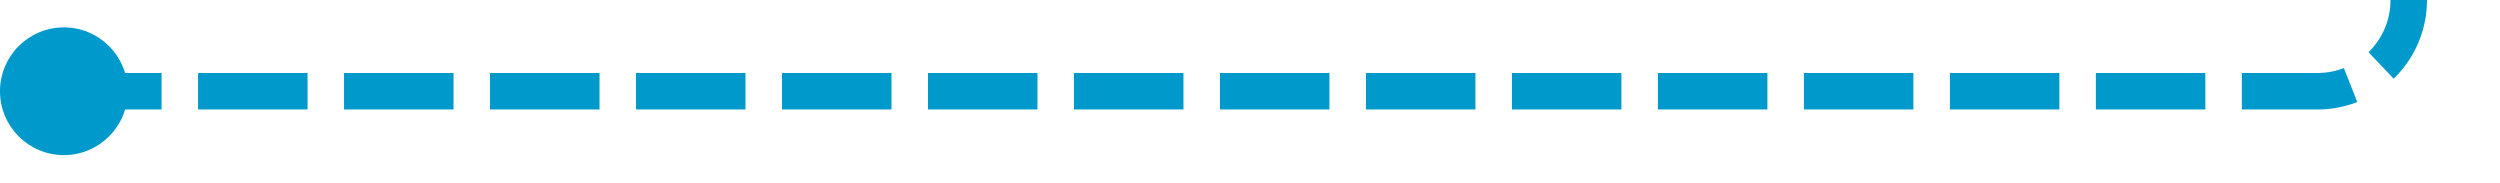
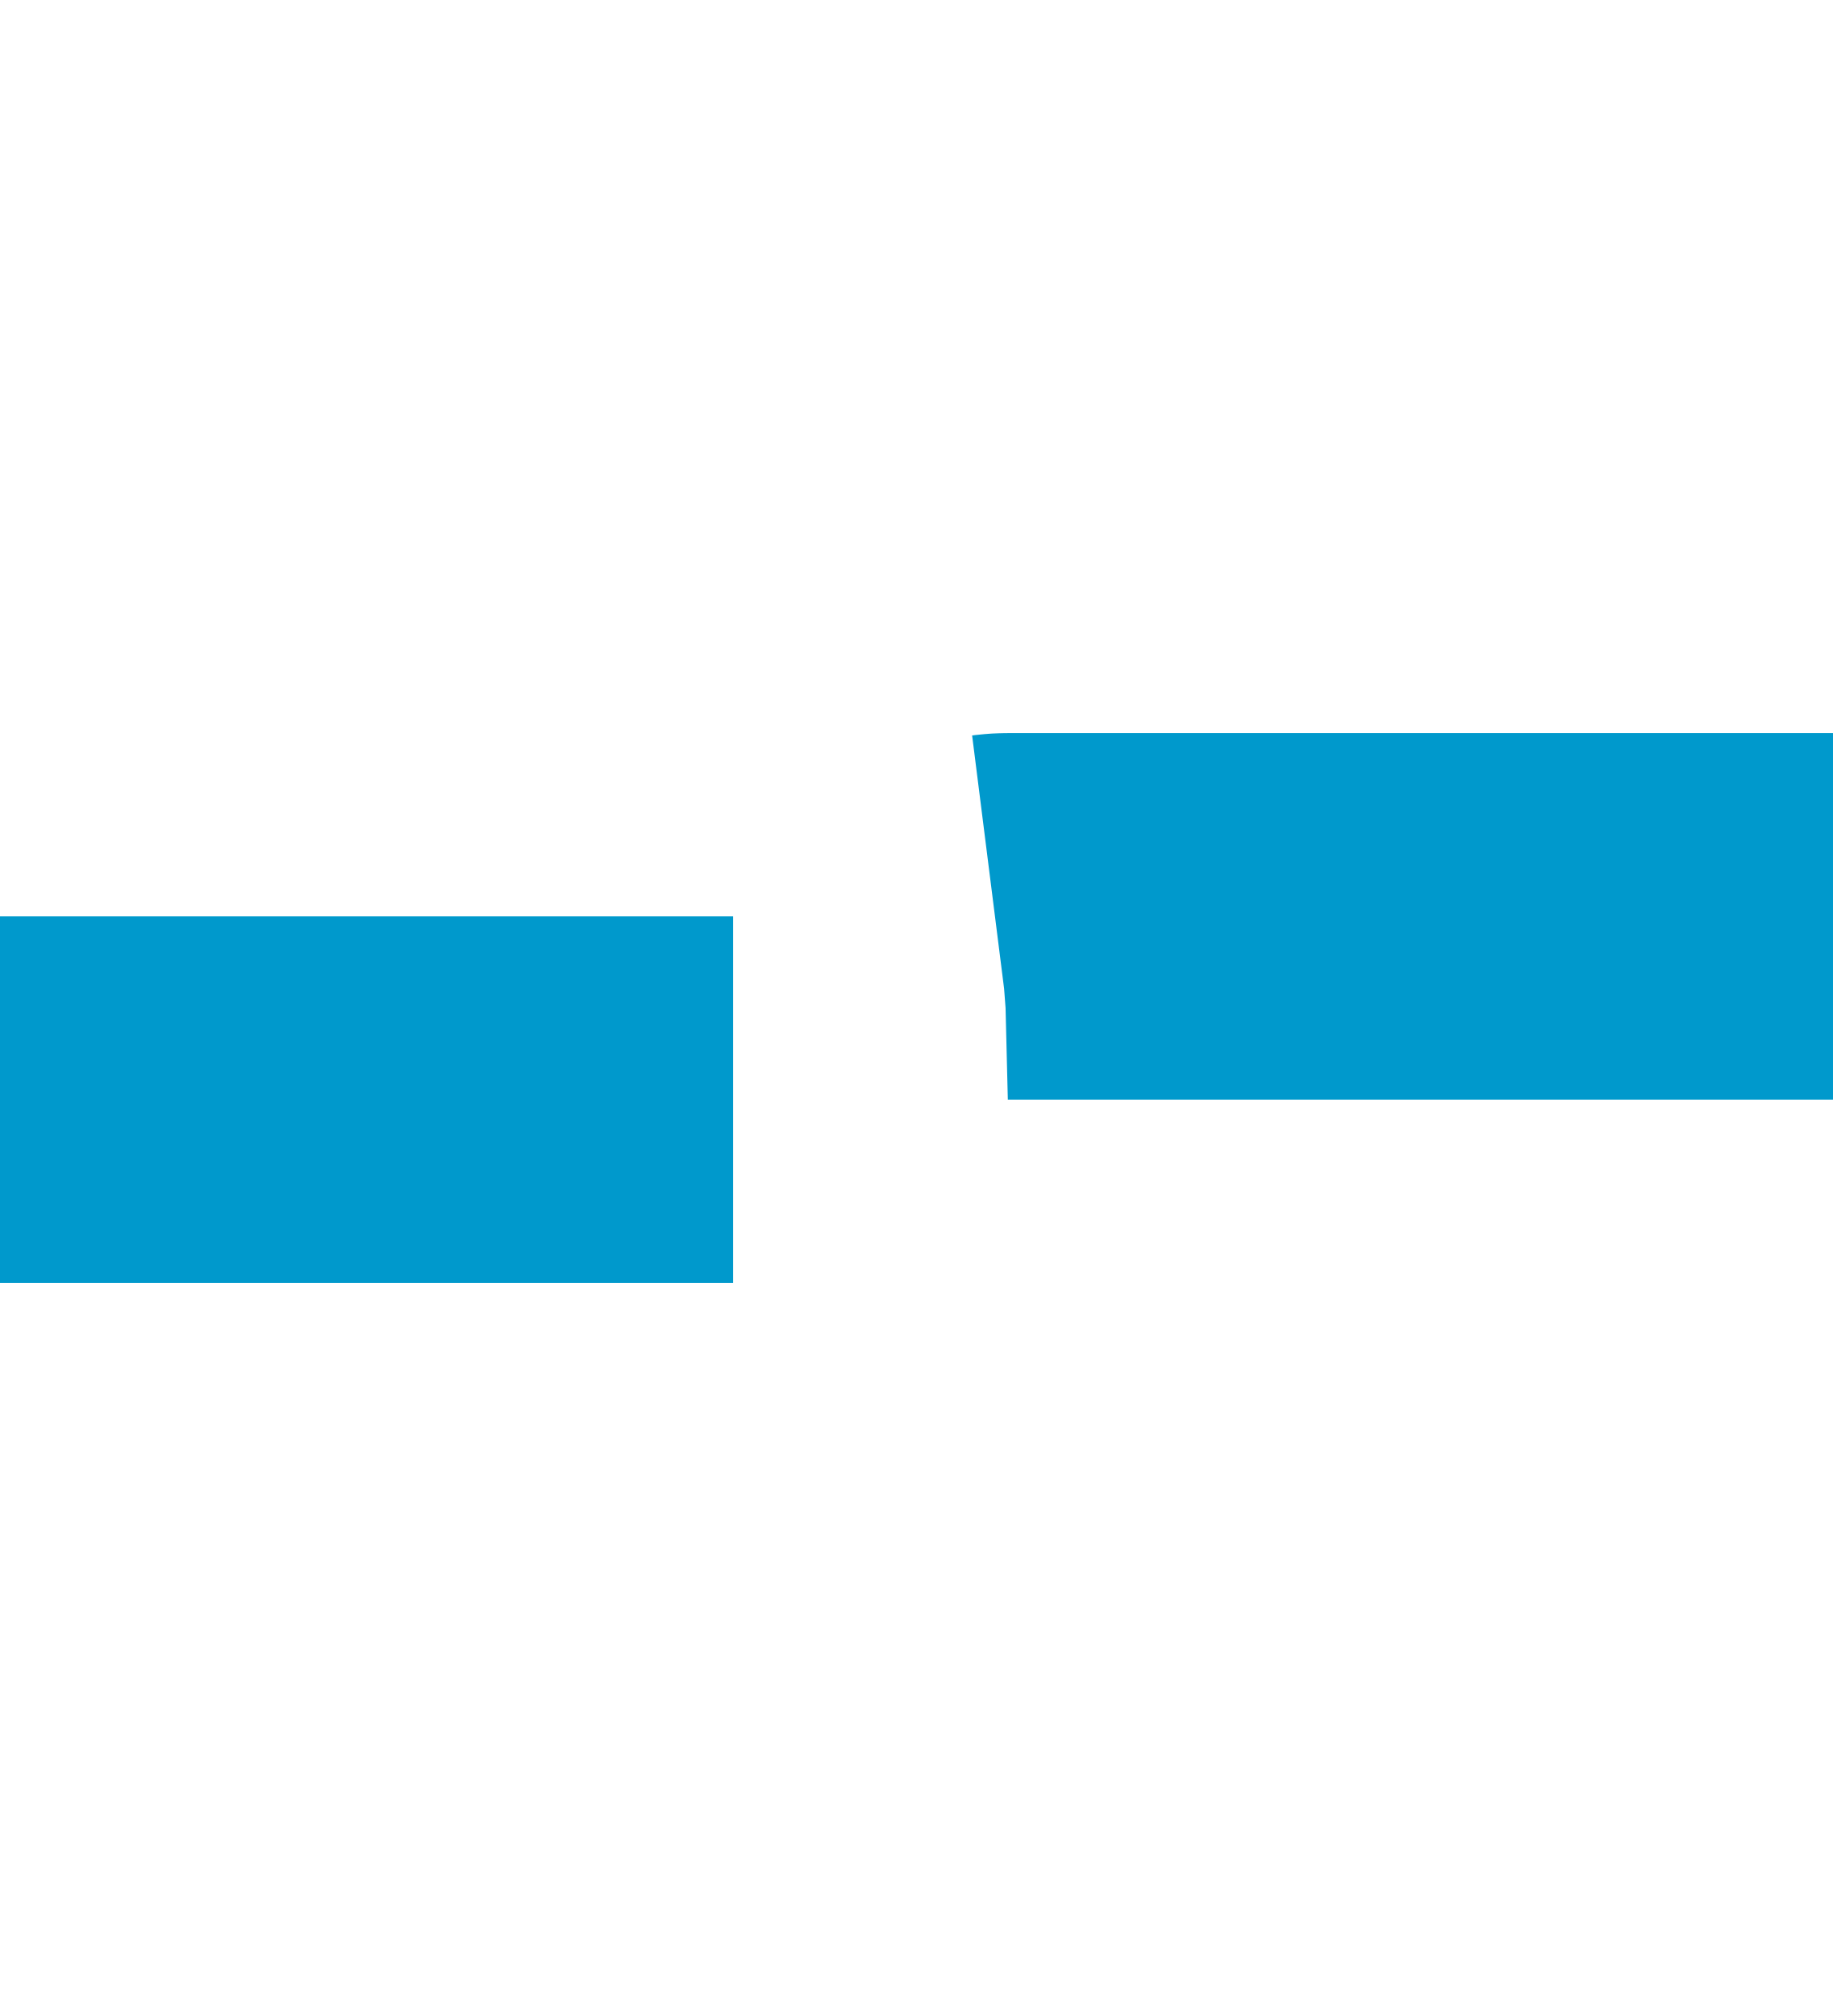
- <svg xmlns="http://www.w3.org/2000/svg" version="1.1" width="137px" height="10px" preserveAspectRatio="xMinYMid meet" viewBox="343 4346  137 8">
-   <path d="M 475 4295  L 475 4345  A 5 5 0 0 1 470 4350 L 345 4350  " stroke-width="2" stroke-dasharray="6,2" stroke="#0099cc" fill="none" />
-   <path d="M 346.5 4346.5  A 3.5 3.5 0 0 0 343 4350 A 3.5 3.5 0 0 0 346.5 4353.5 A 3.5 3.5 0 0 0 350 4350 A 3.5 3.5 0 0 0 346.5 4346.5 Z " fill-rule="nonzero" fill="#0099cc" stroke="none" />
+ <svg xmlns="http://www.w3.org/2000/svg" version="1.1" width="10px" height="11px" preserveAspectRatio="xMidYMin meet" viewBox="166 4595  8 11">
+   <path d="M 91 4601  L 169.5 4601  A 0.5 0.5 0 0 0 170 4600.5 A 0.5 0.5 0 0 1 170.5 4600 L 194 4600  " stroke-width="2" stroke-dasharray="6,2" stroke="#0099cc" fill="none" />
+   <path d="M 192.5 4596.5  A 3.5 3.5 0 0 0 189 4600 A 3.5 3.5 0 0 0 192.5 4603.5 A 3.5 3.5 0 0 0 196 4600 A 3.5 3.5 0 0 0 192.5 4596.5 Z " fill-rule="nonzero" fill="#0099cc" stroke="none" />
</svg>
